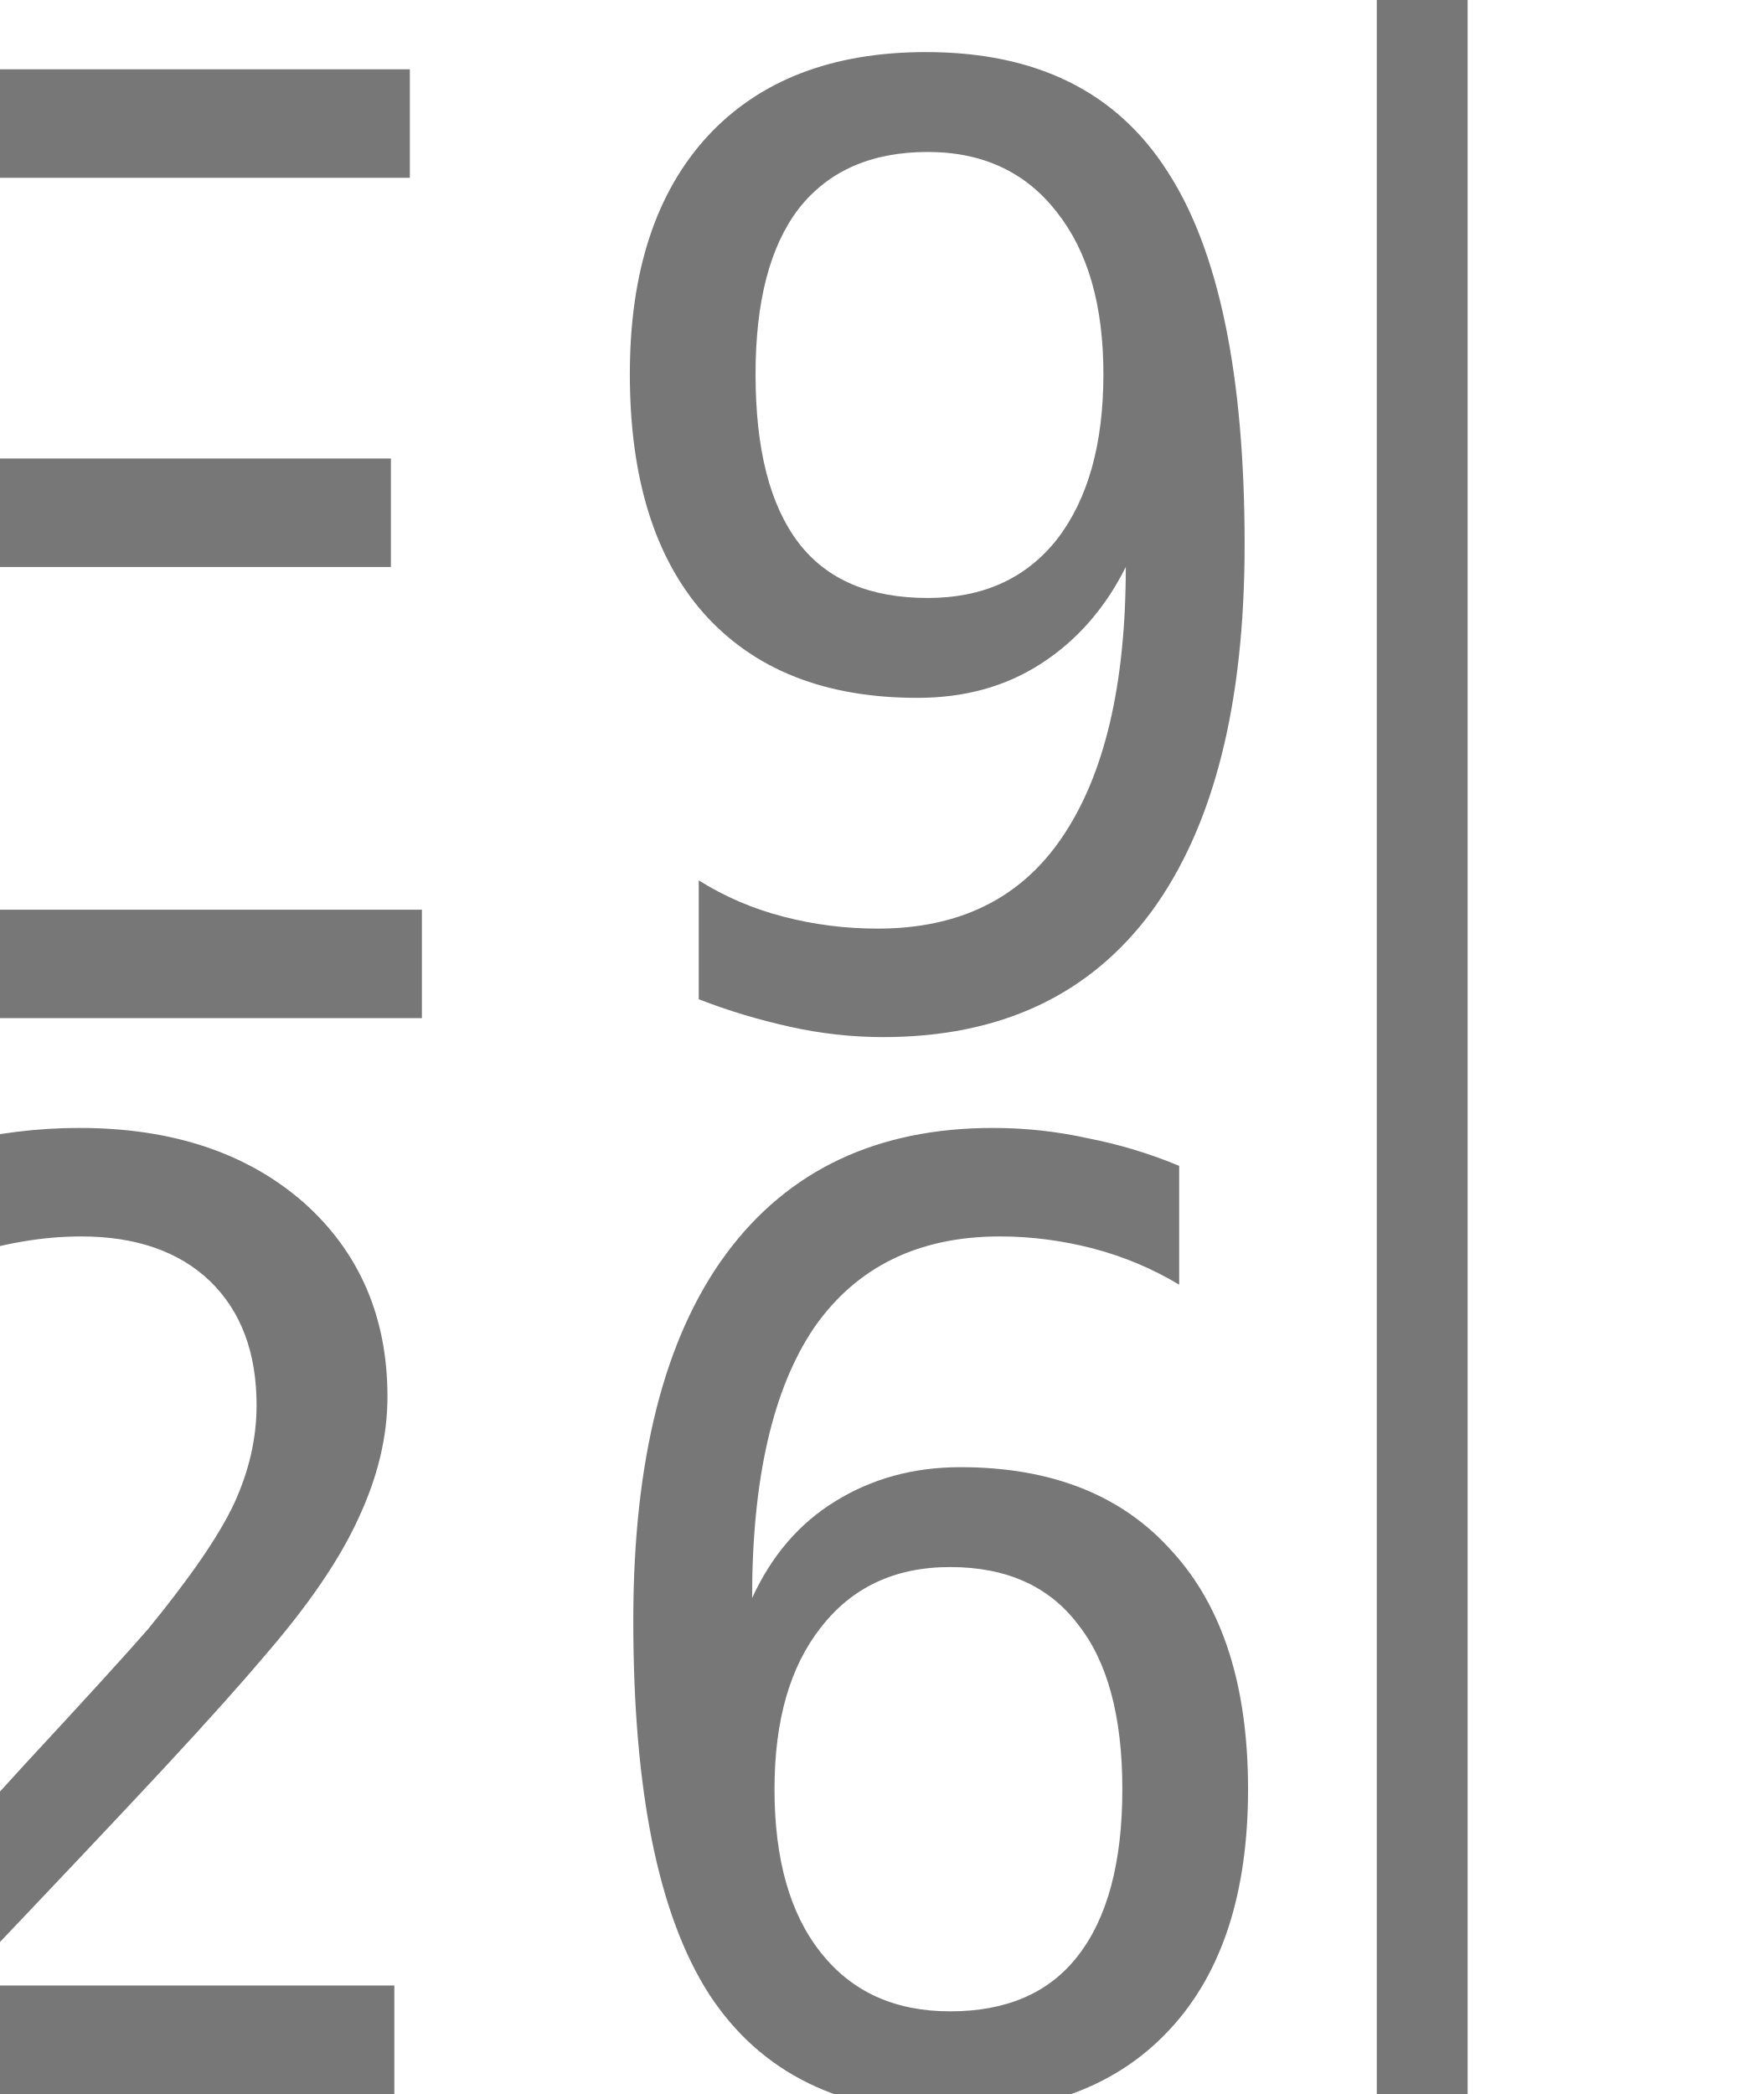
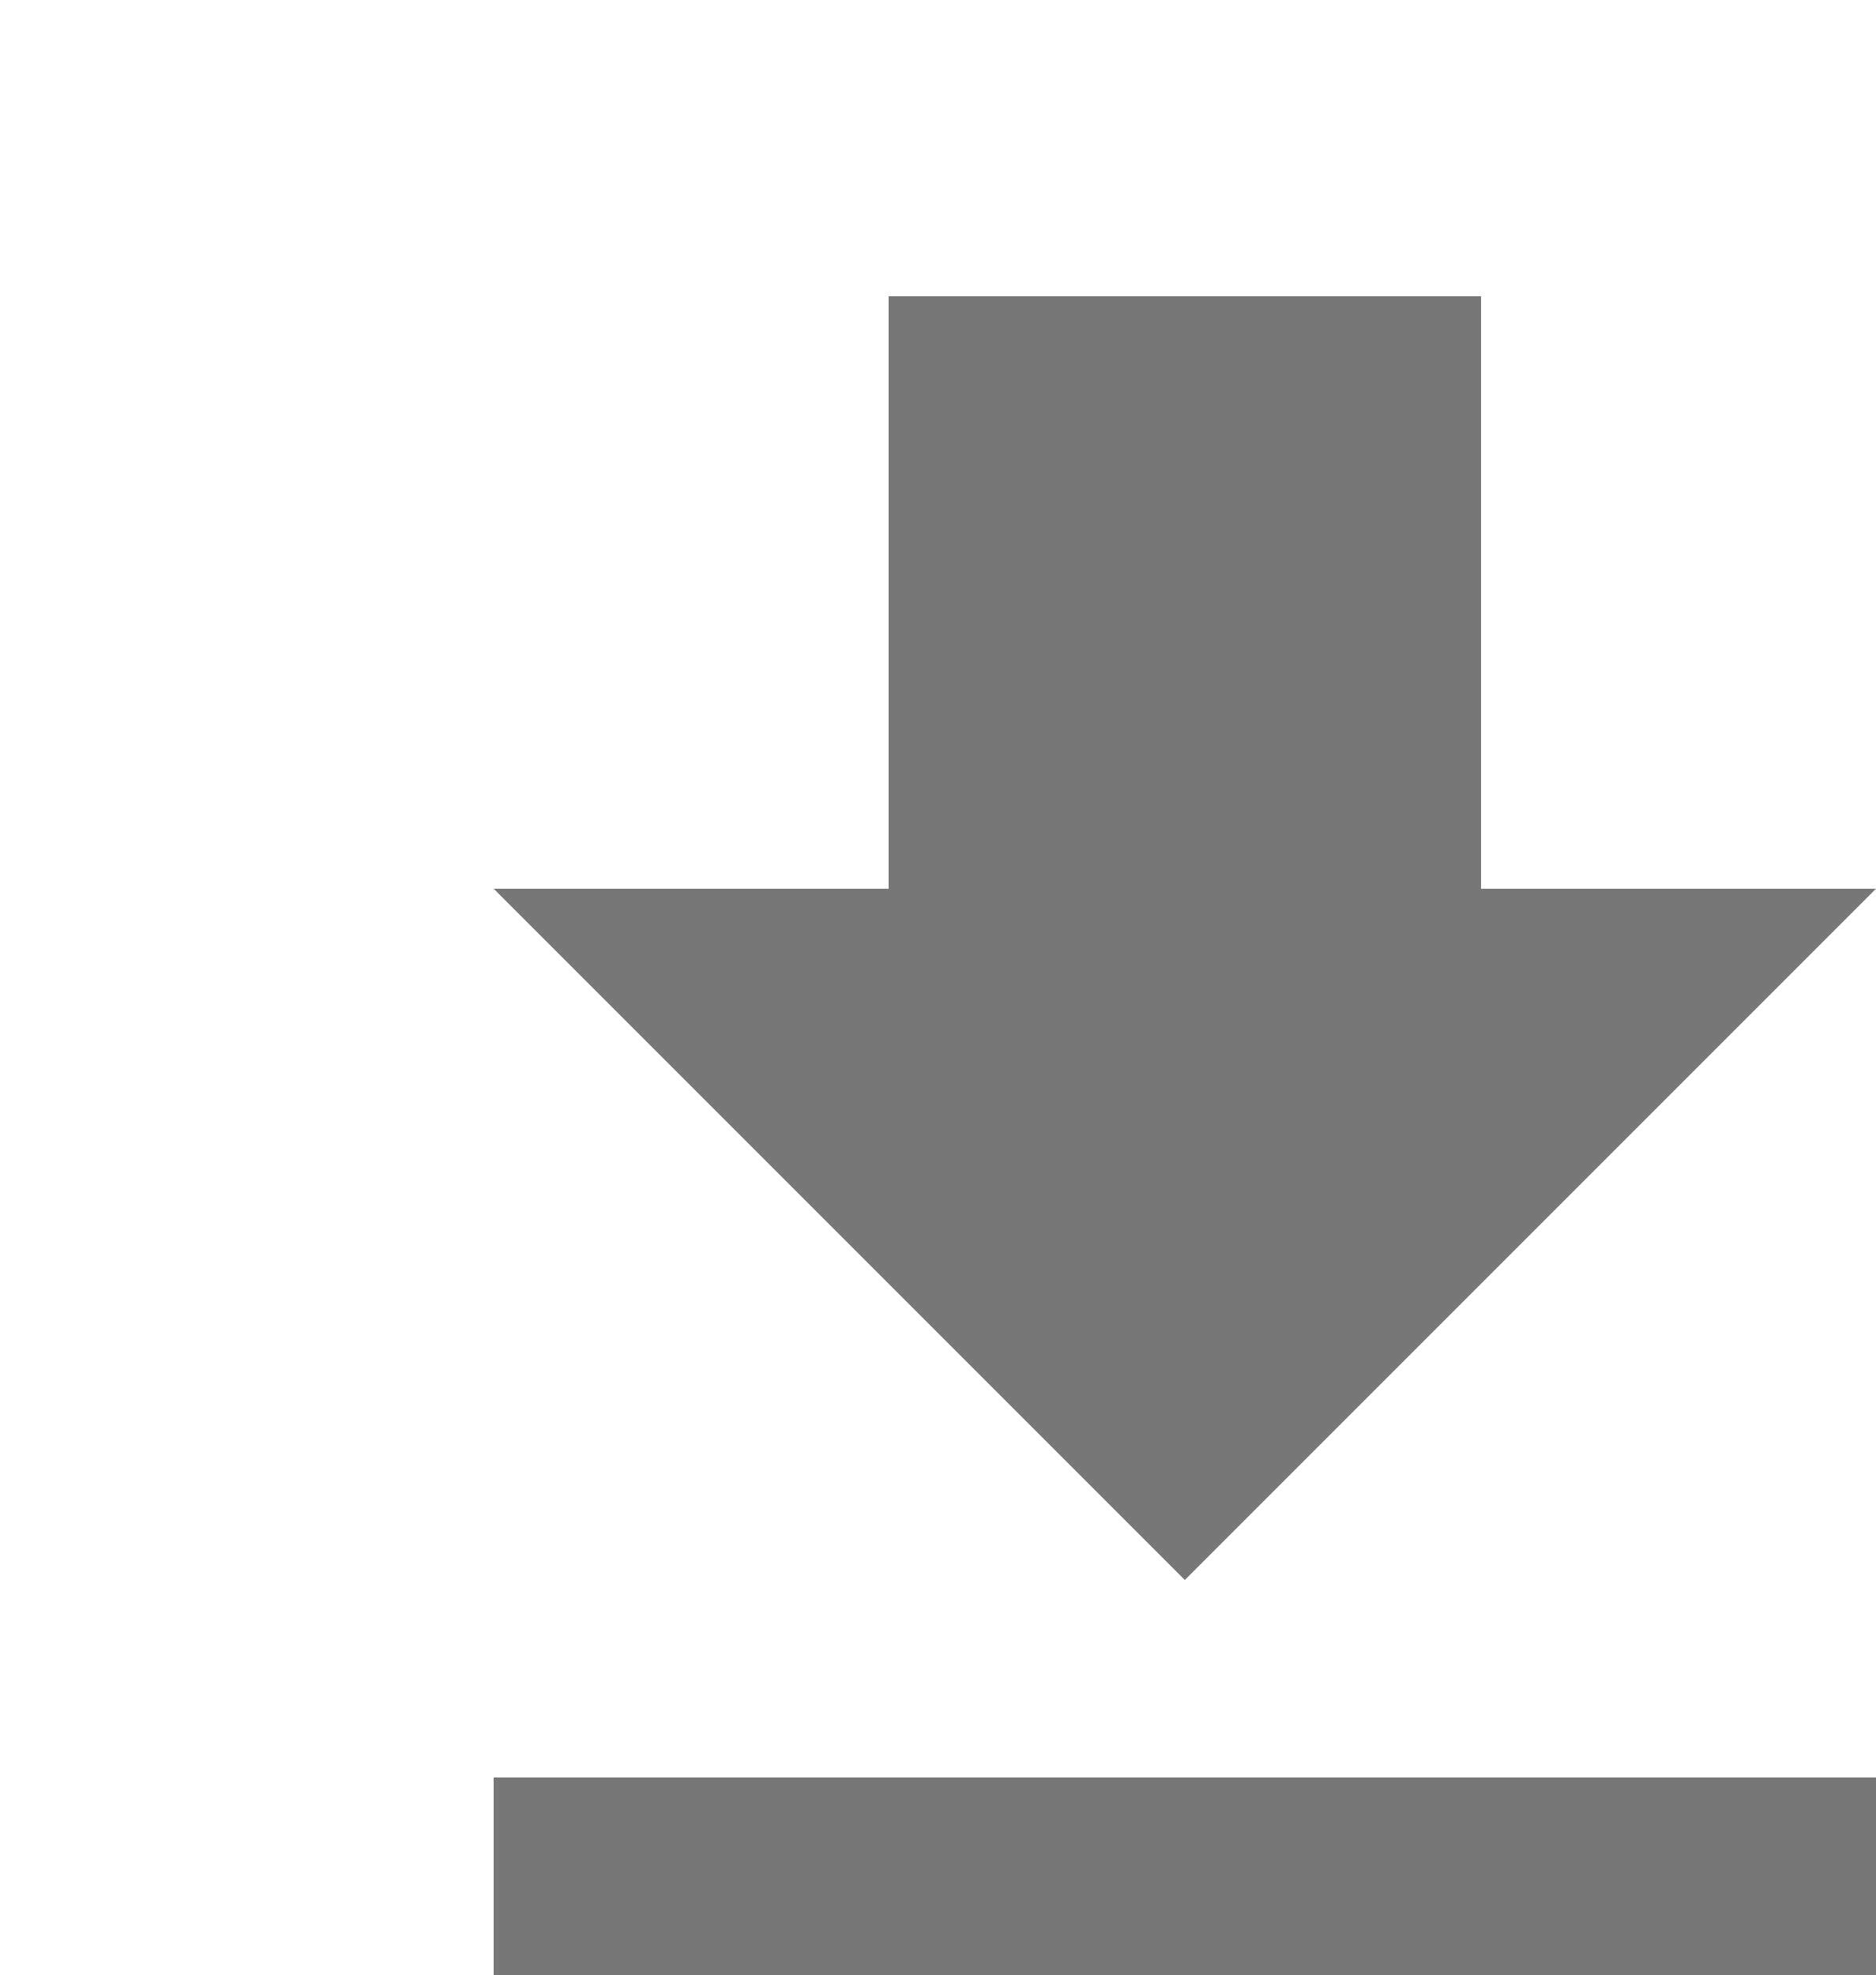
- <svg xmlns="http://www.w3.org/2000/svg" width="16px" height="19px" viewBox="0 0 16 19" version="1.1">
-   <defs />
-   <g id="Start-Page" stroke="none" stroke-width="1" fill="none" fill-rule="evenodd" font-size="26" font-family="material" font-weight="normal">
-     <g id="Desktop" transform="translate(-65, -358)" fill="#777777">
-       <g id="Filter-panel" transform="translate(17, 353)">
-         <text id="file_download---material">
-           <tspan x="43" y="24"></tspan>
-         </text>
-       </g>
-     </g>
-   </g>
+ <svg xmlns="http://www.w3.org/2000/svg" fill="#777777" height="20" viewBox="0 0 19 20" width="19">
+   <path d="M19 9h-4V3H9v6H5l7 7 7-7zM5 18v2h14v-2H5z" />
+   <path d="M0 0h24v24H0z" fill="none" />
</svg>
